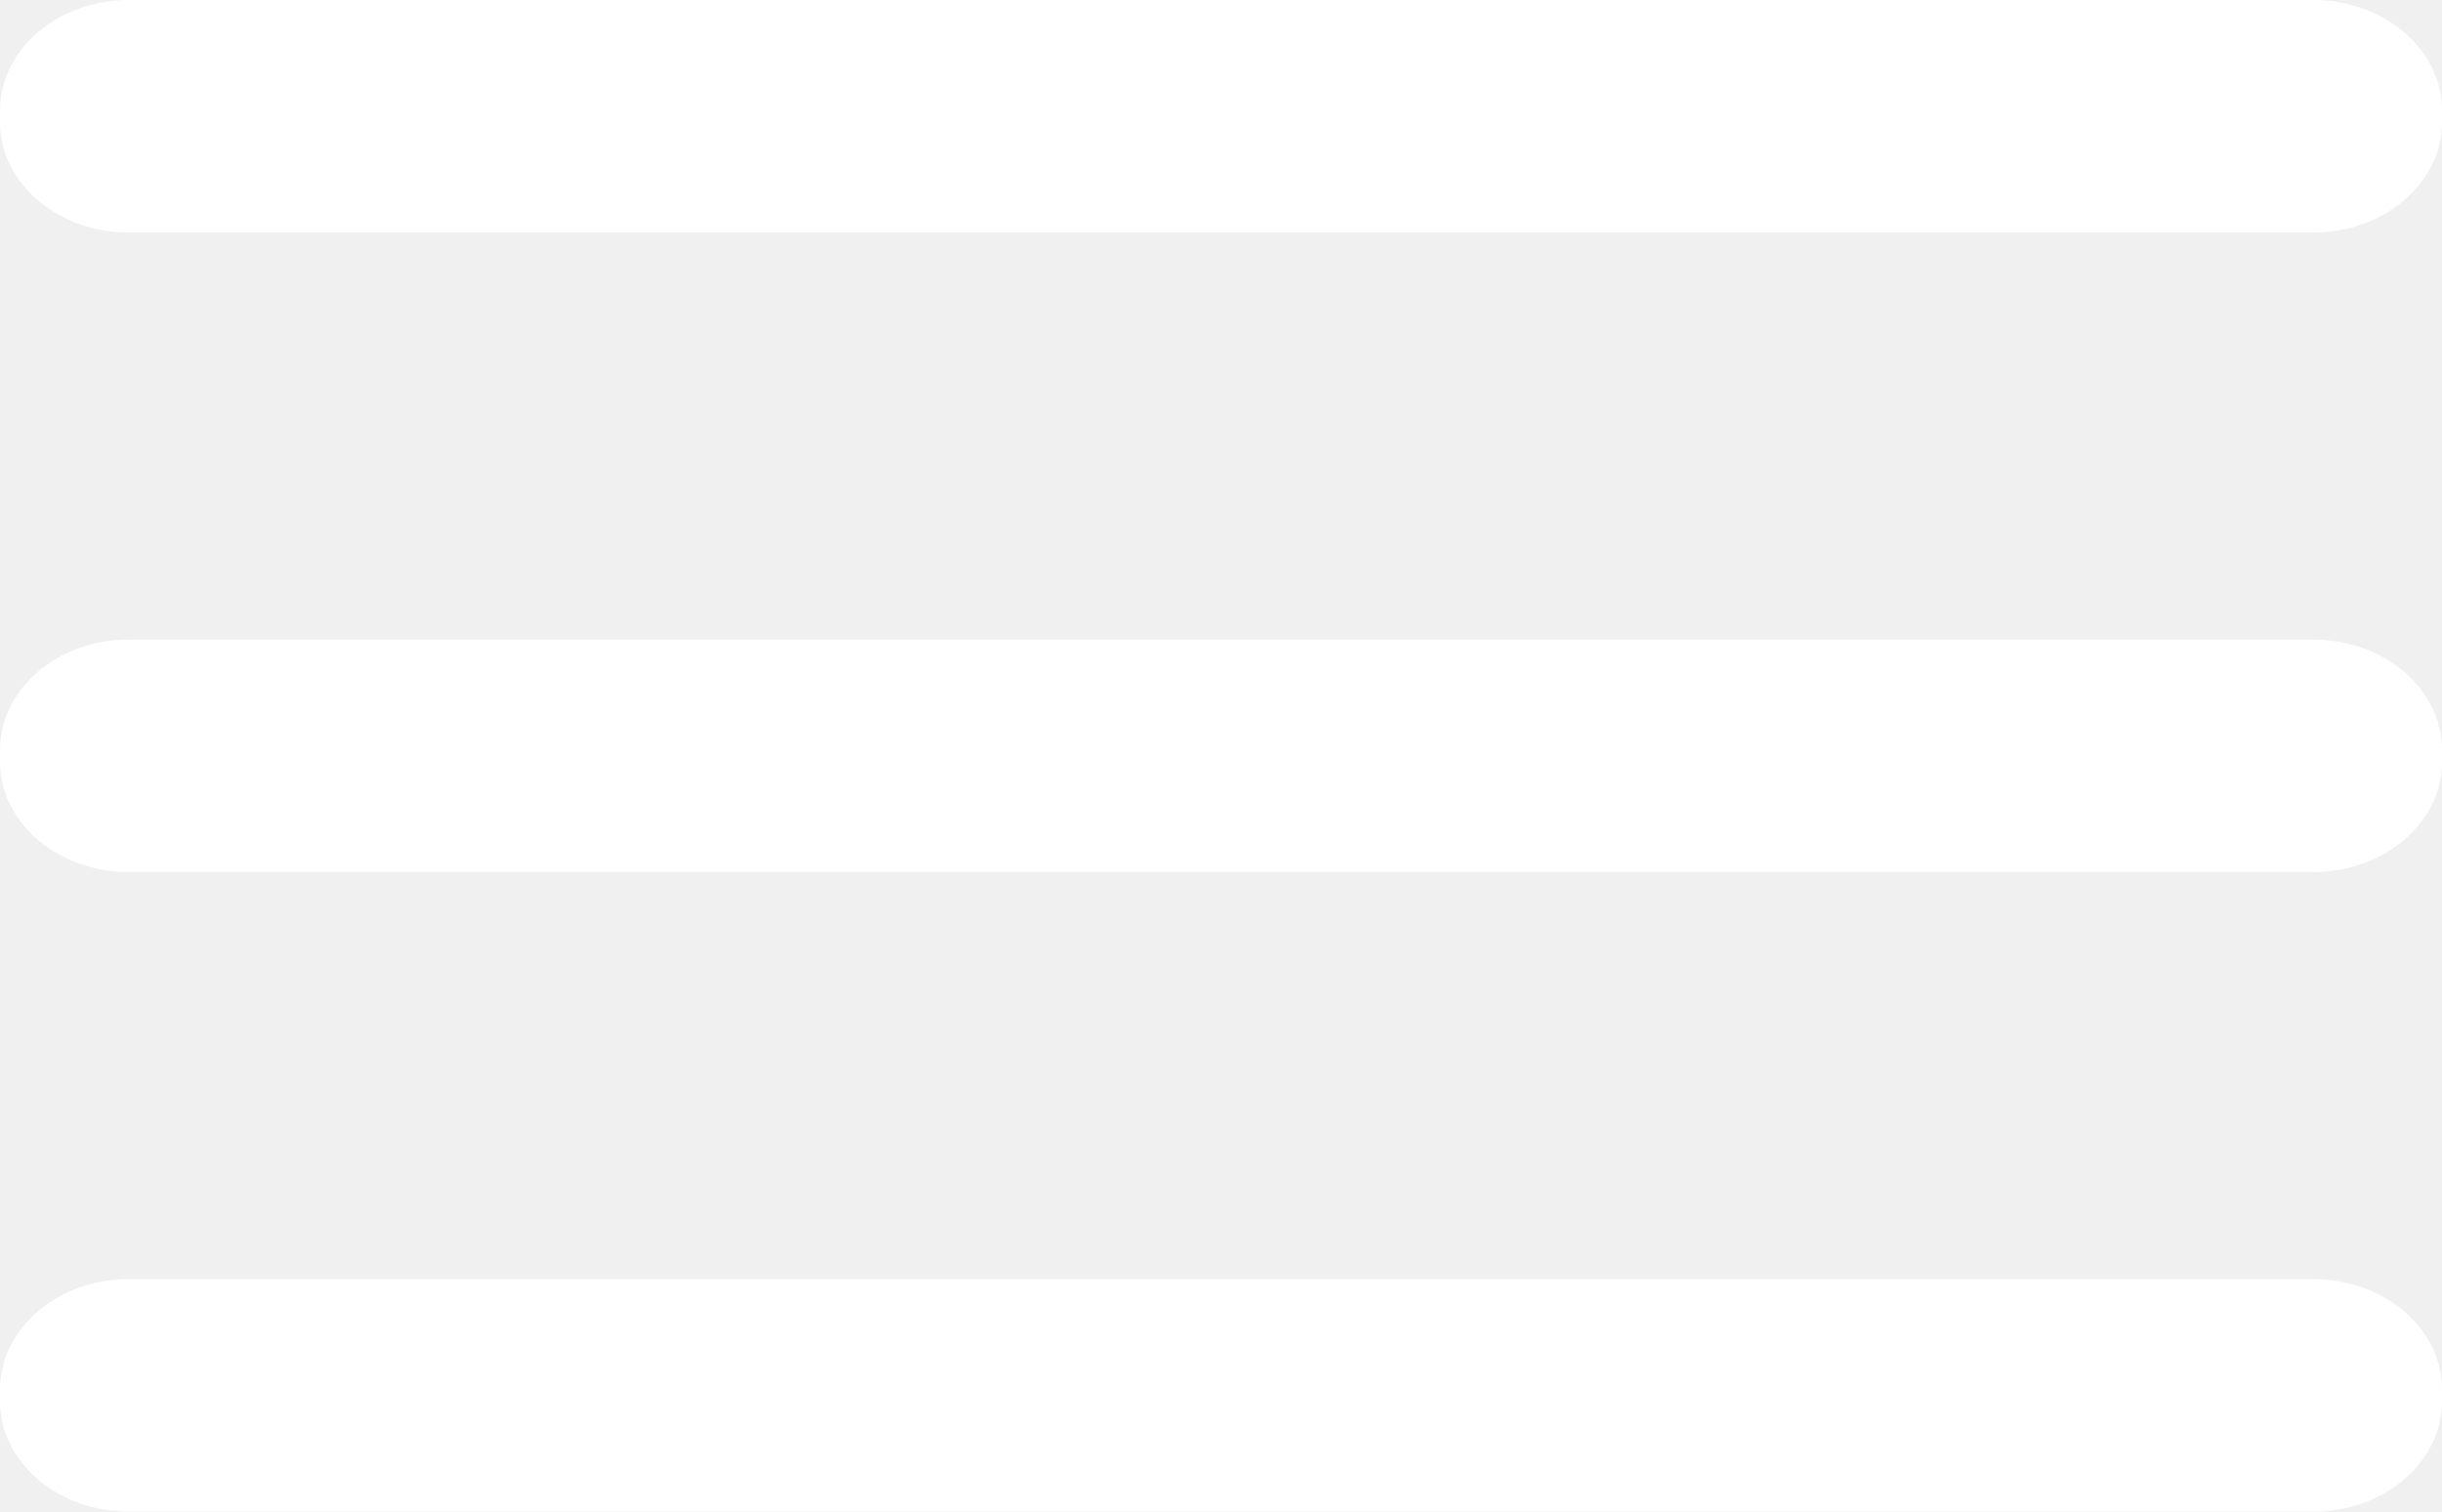
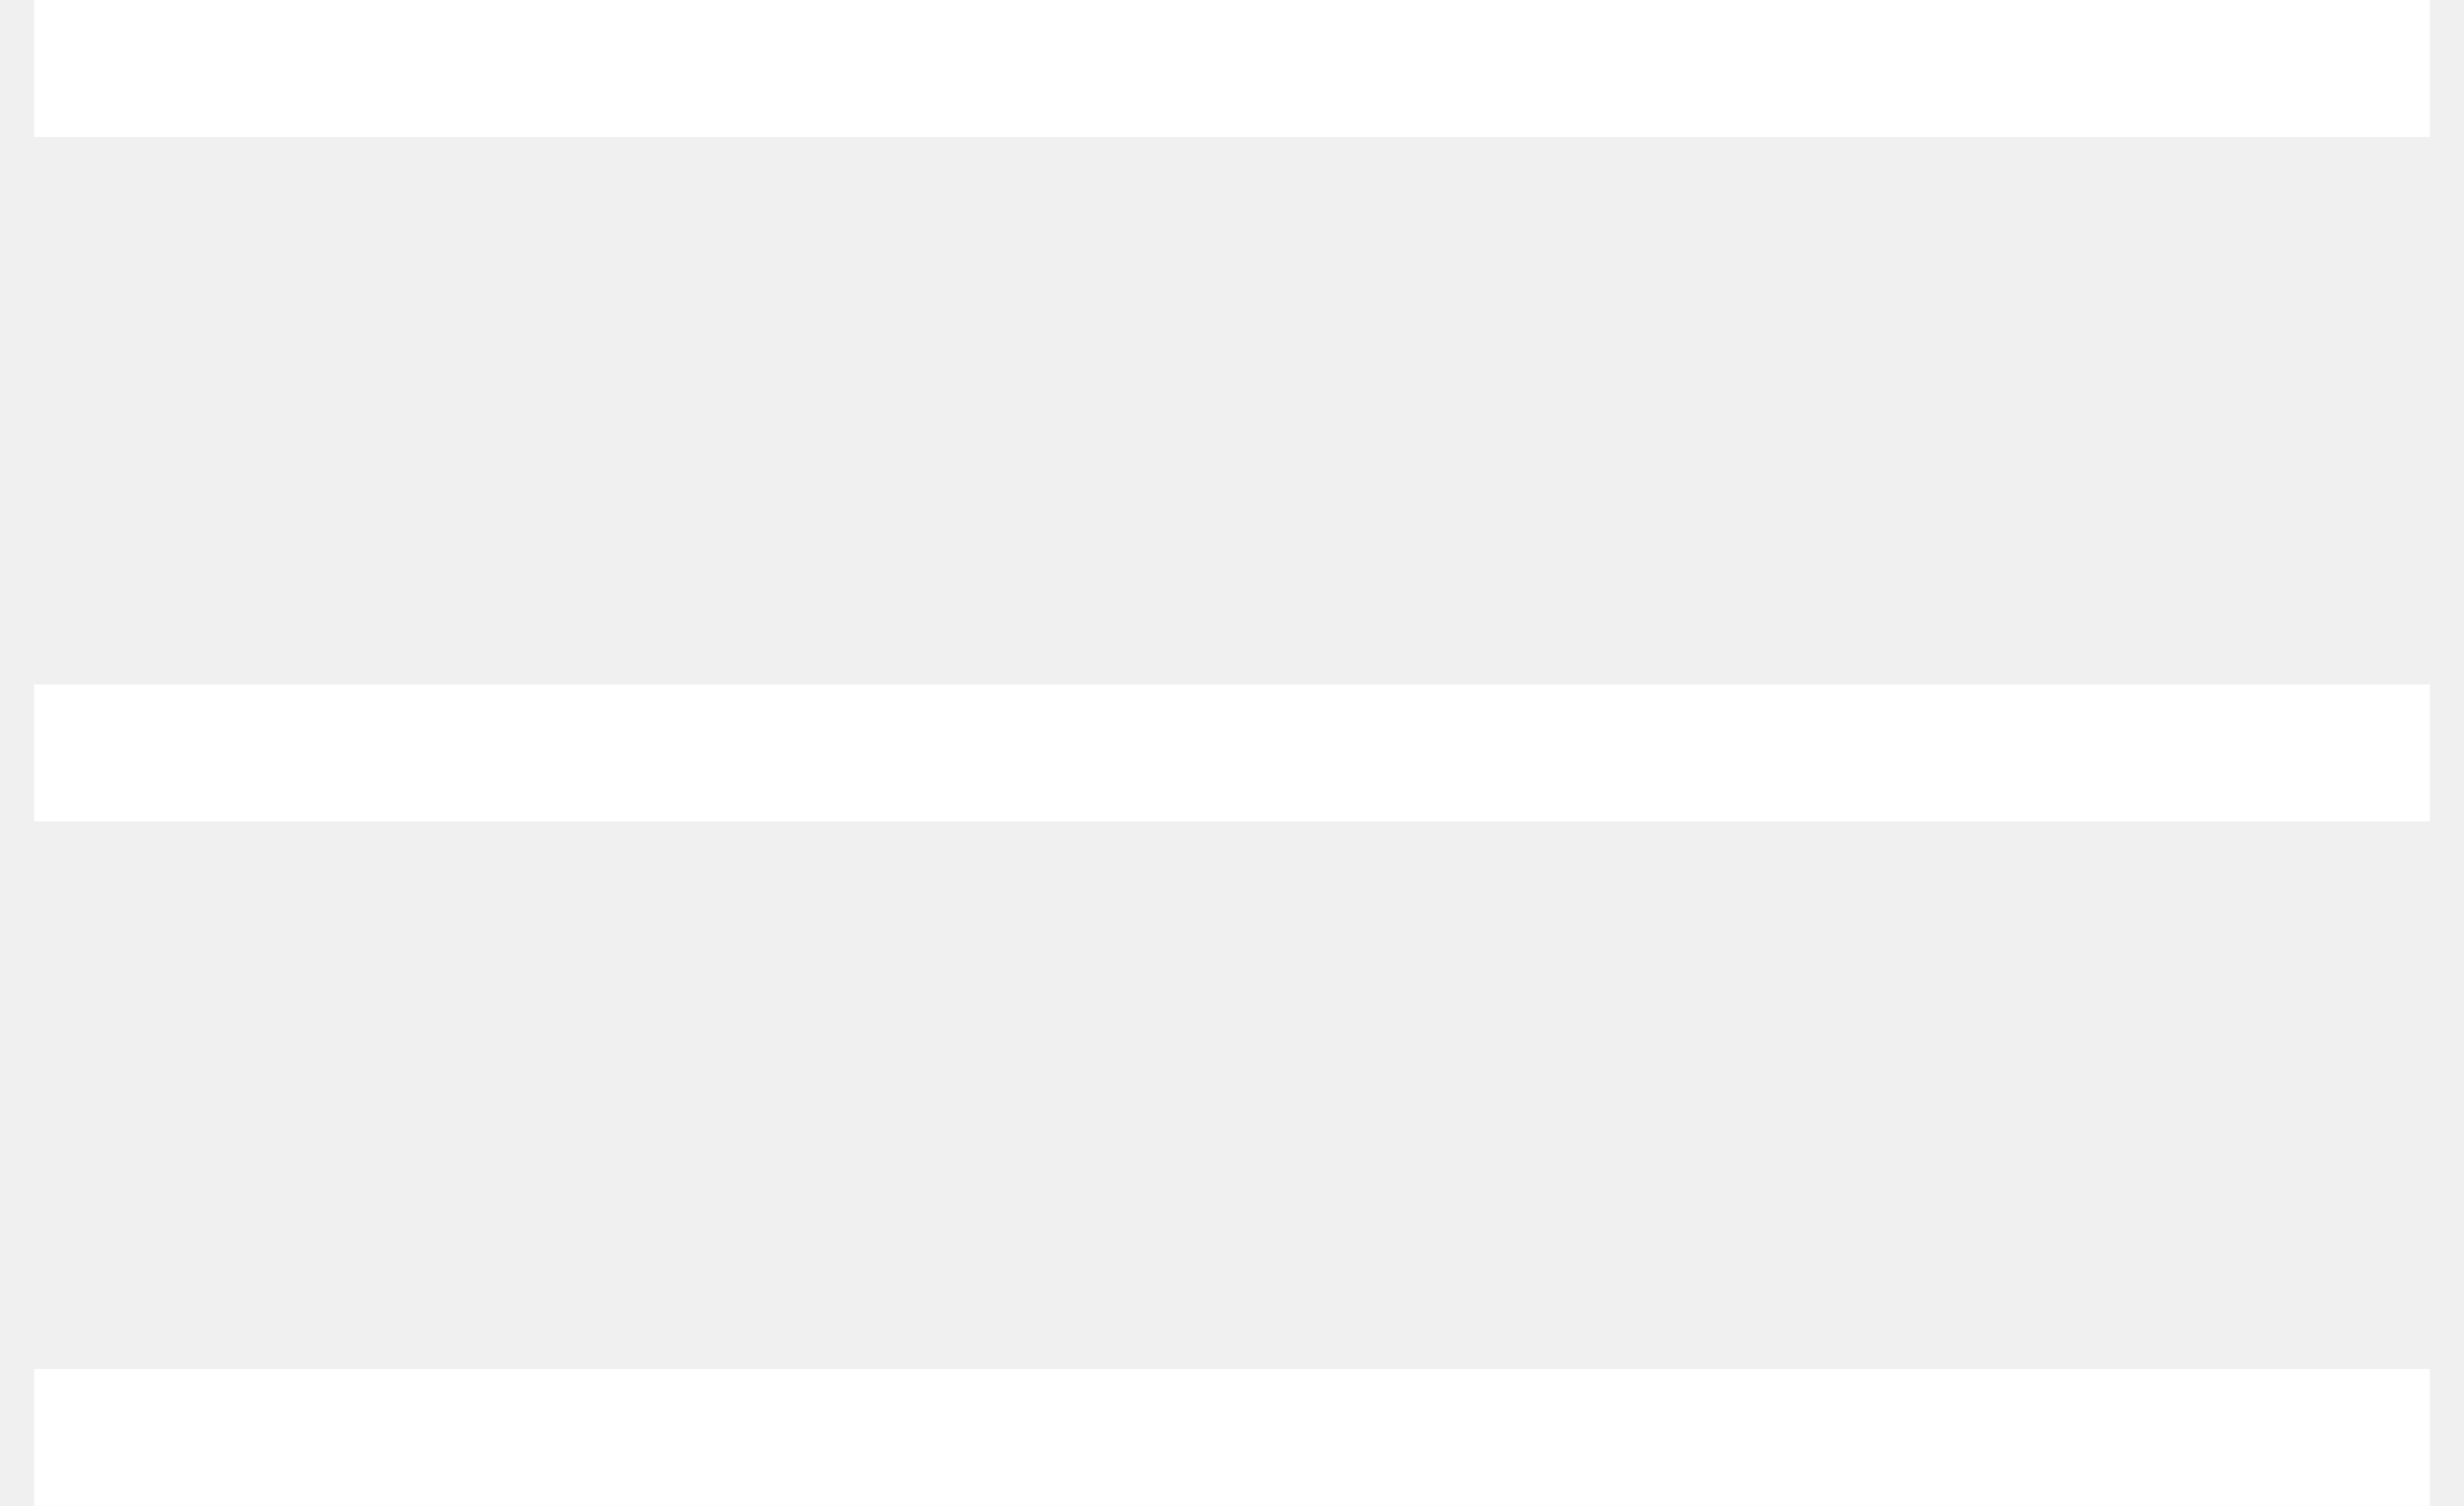
- <svg xmlns="http://www.w3.org/2000/svg" width="42" height="26" viewBox="0 0 42 26" fill="none">
-   <path d="M39.783 11H2.217C0.992 11 0 11.851 0 12.9V13.1C0 14.149 0.992 15 2.217 15H39.783C41.008 15 42 14.149 42 13.1V12.9C42 11.851 41.008 11 39.783 11Z" fill="white" />
-   <path d="M39.783 22H2.217C0.992 22 0 22.851 0 23.9V24.1C0 25.149 0.992 26 2.217 26H39.783C41.008 26 42 25.149 42 24.1V23.9C42 22.851 41.008 22 39.783 22Z" fill="white" />
-   <path d="M39.783 0H2.217C0.992 0 0 0.851 0 1.9V2.1C0 3.149 0.992 4 2.217 4H39.783C41.008 4 42 3.149 42 2.1V1.9C42 0.851 41.008 0 39.783 0Z" fill="white" />
+ <svg xmlns="http://www.w3.org/2000/svg" width="36" height="22" viewBox="0 0 36 22" fill="none">
+   <path d="M0.5 1H35.5" stroke="white" stroke-width="2" />
+   <path d="M0.5 11H35.5" stroke="white" stroke-width="2" />
+   <path d="M0.5 21H35.5" stroke="white" stroke-width="2" />
</svg>
